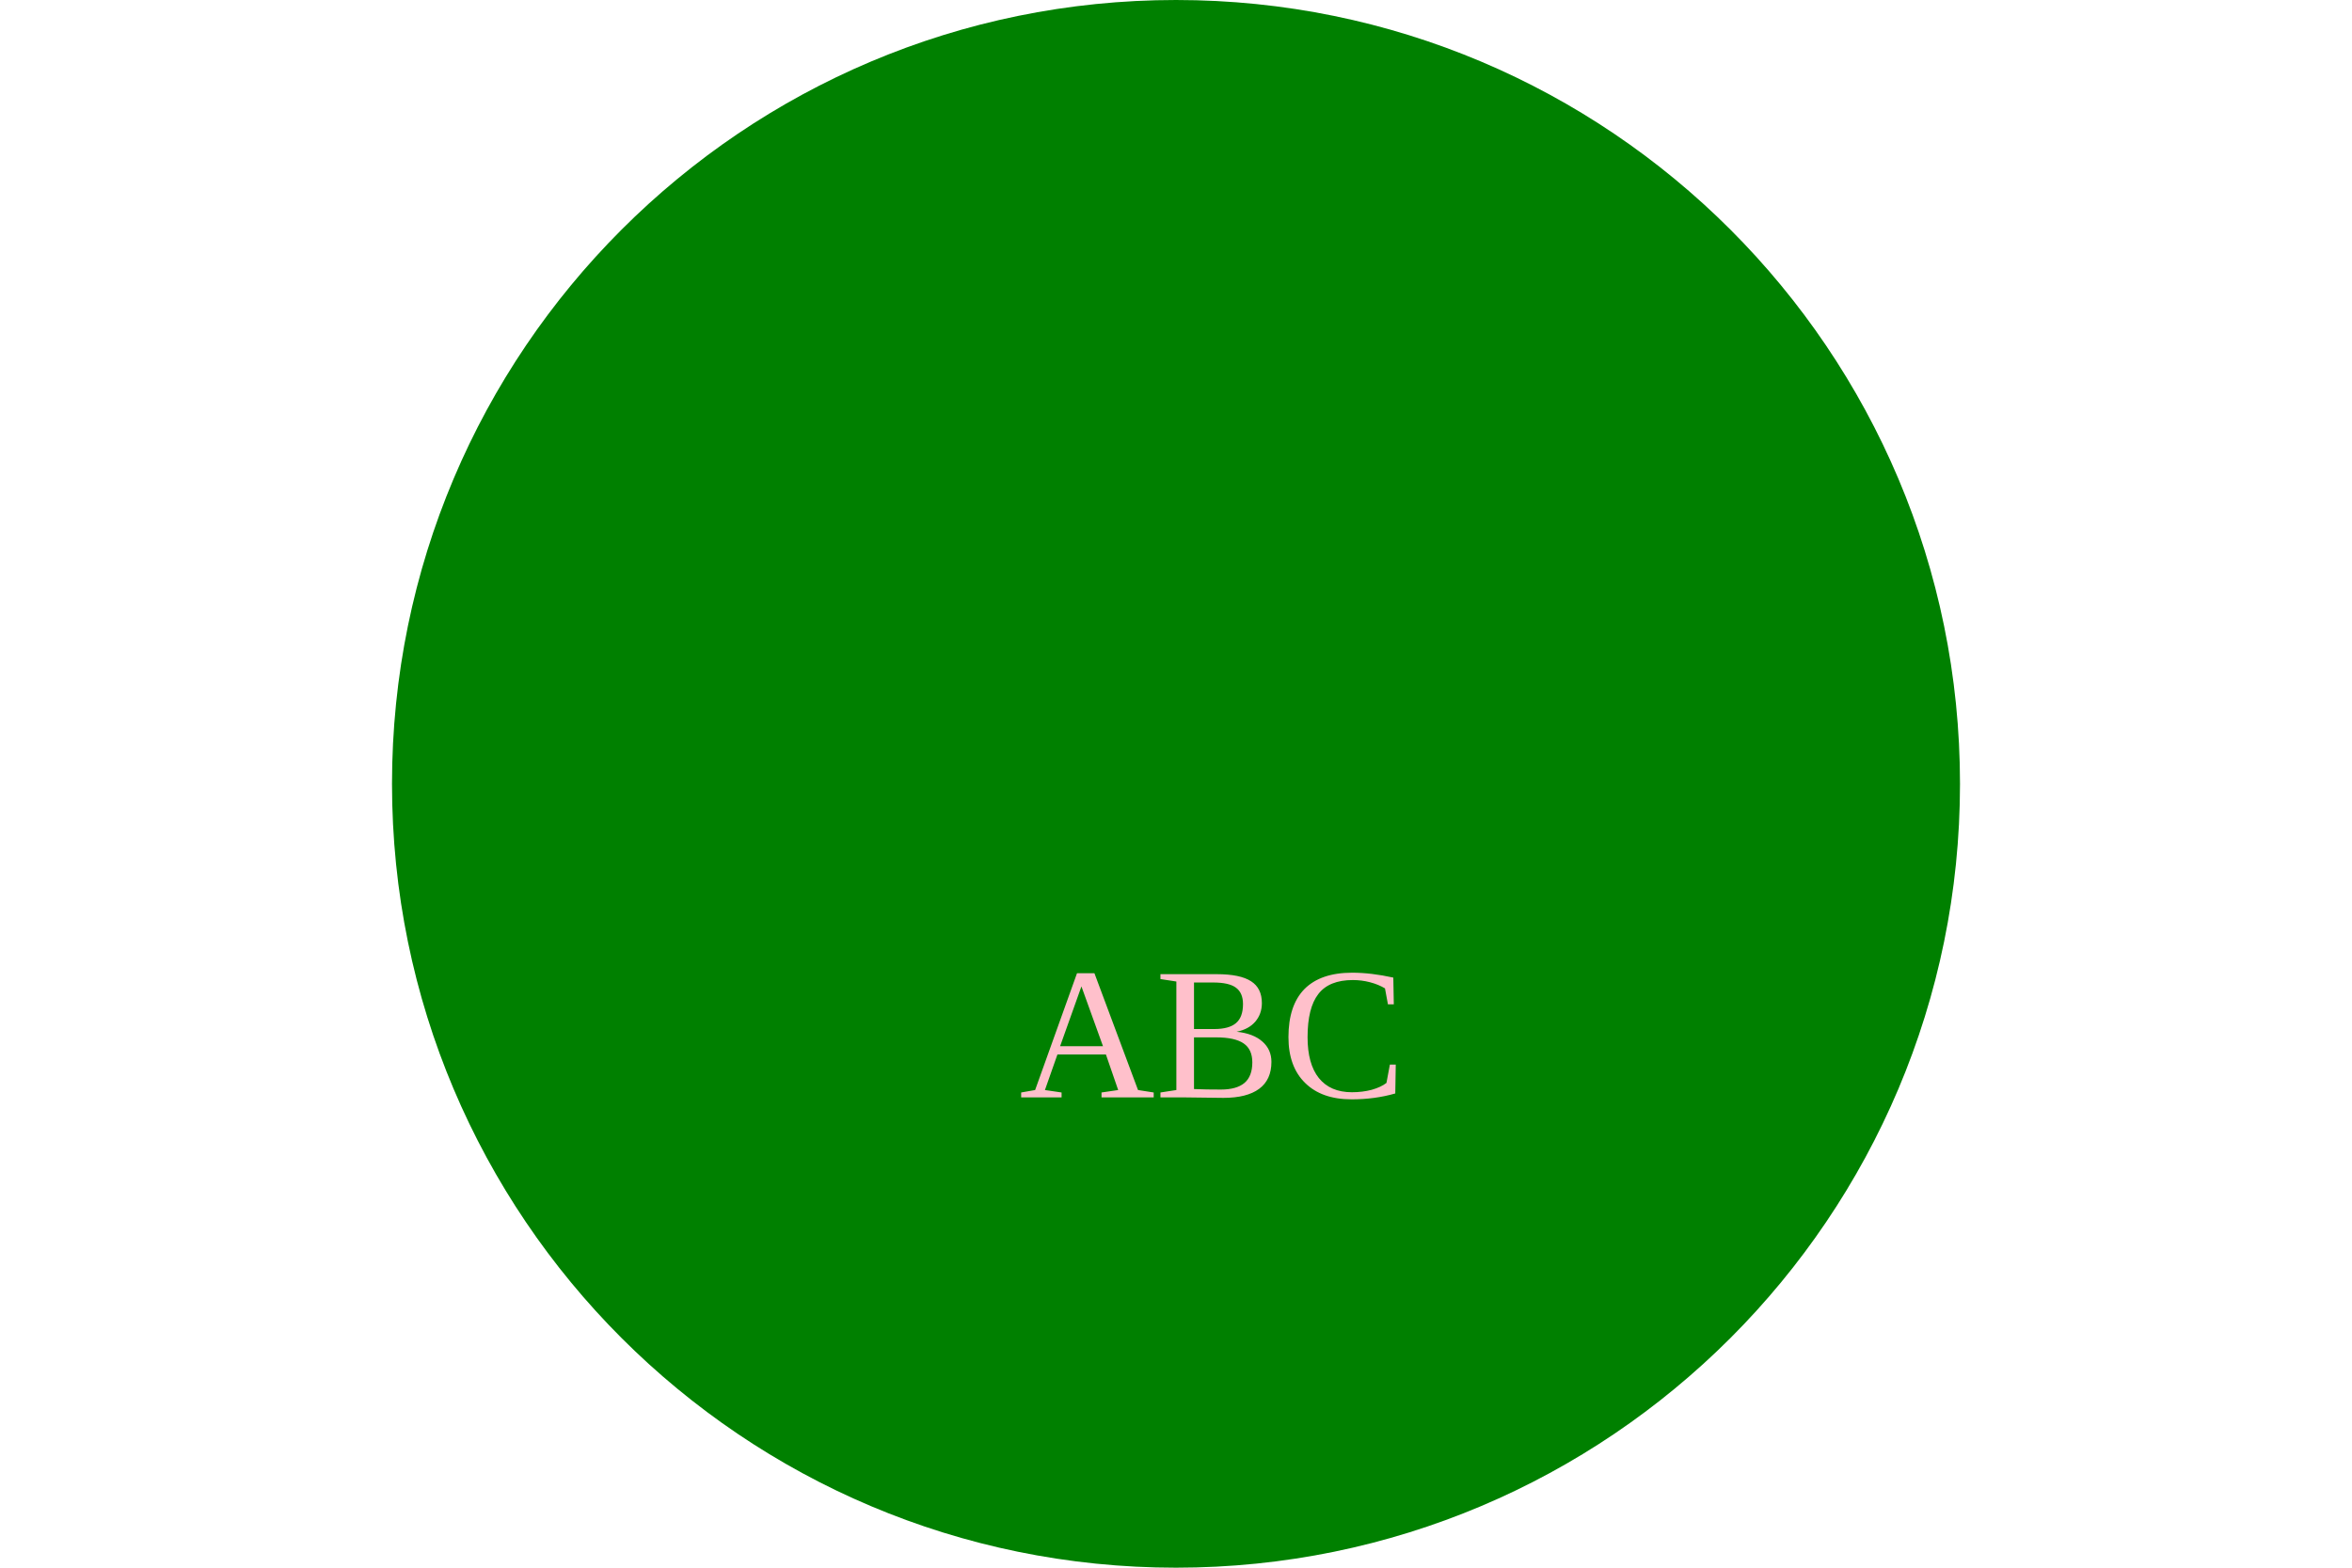
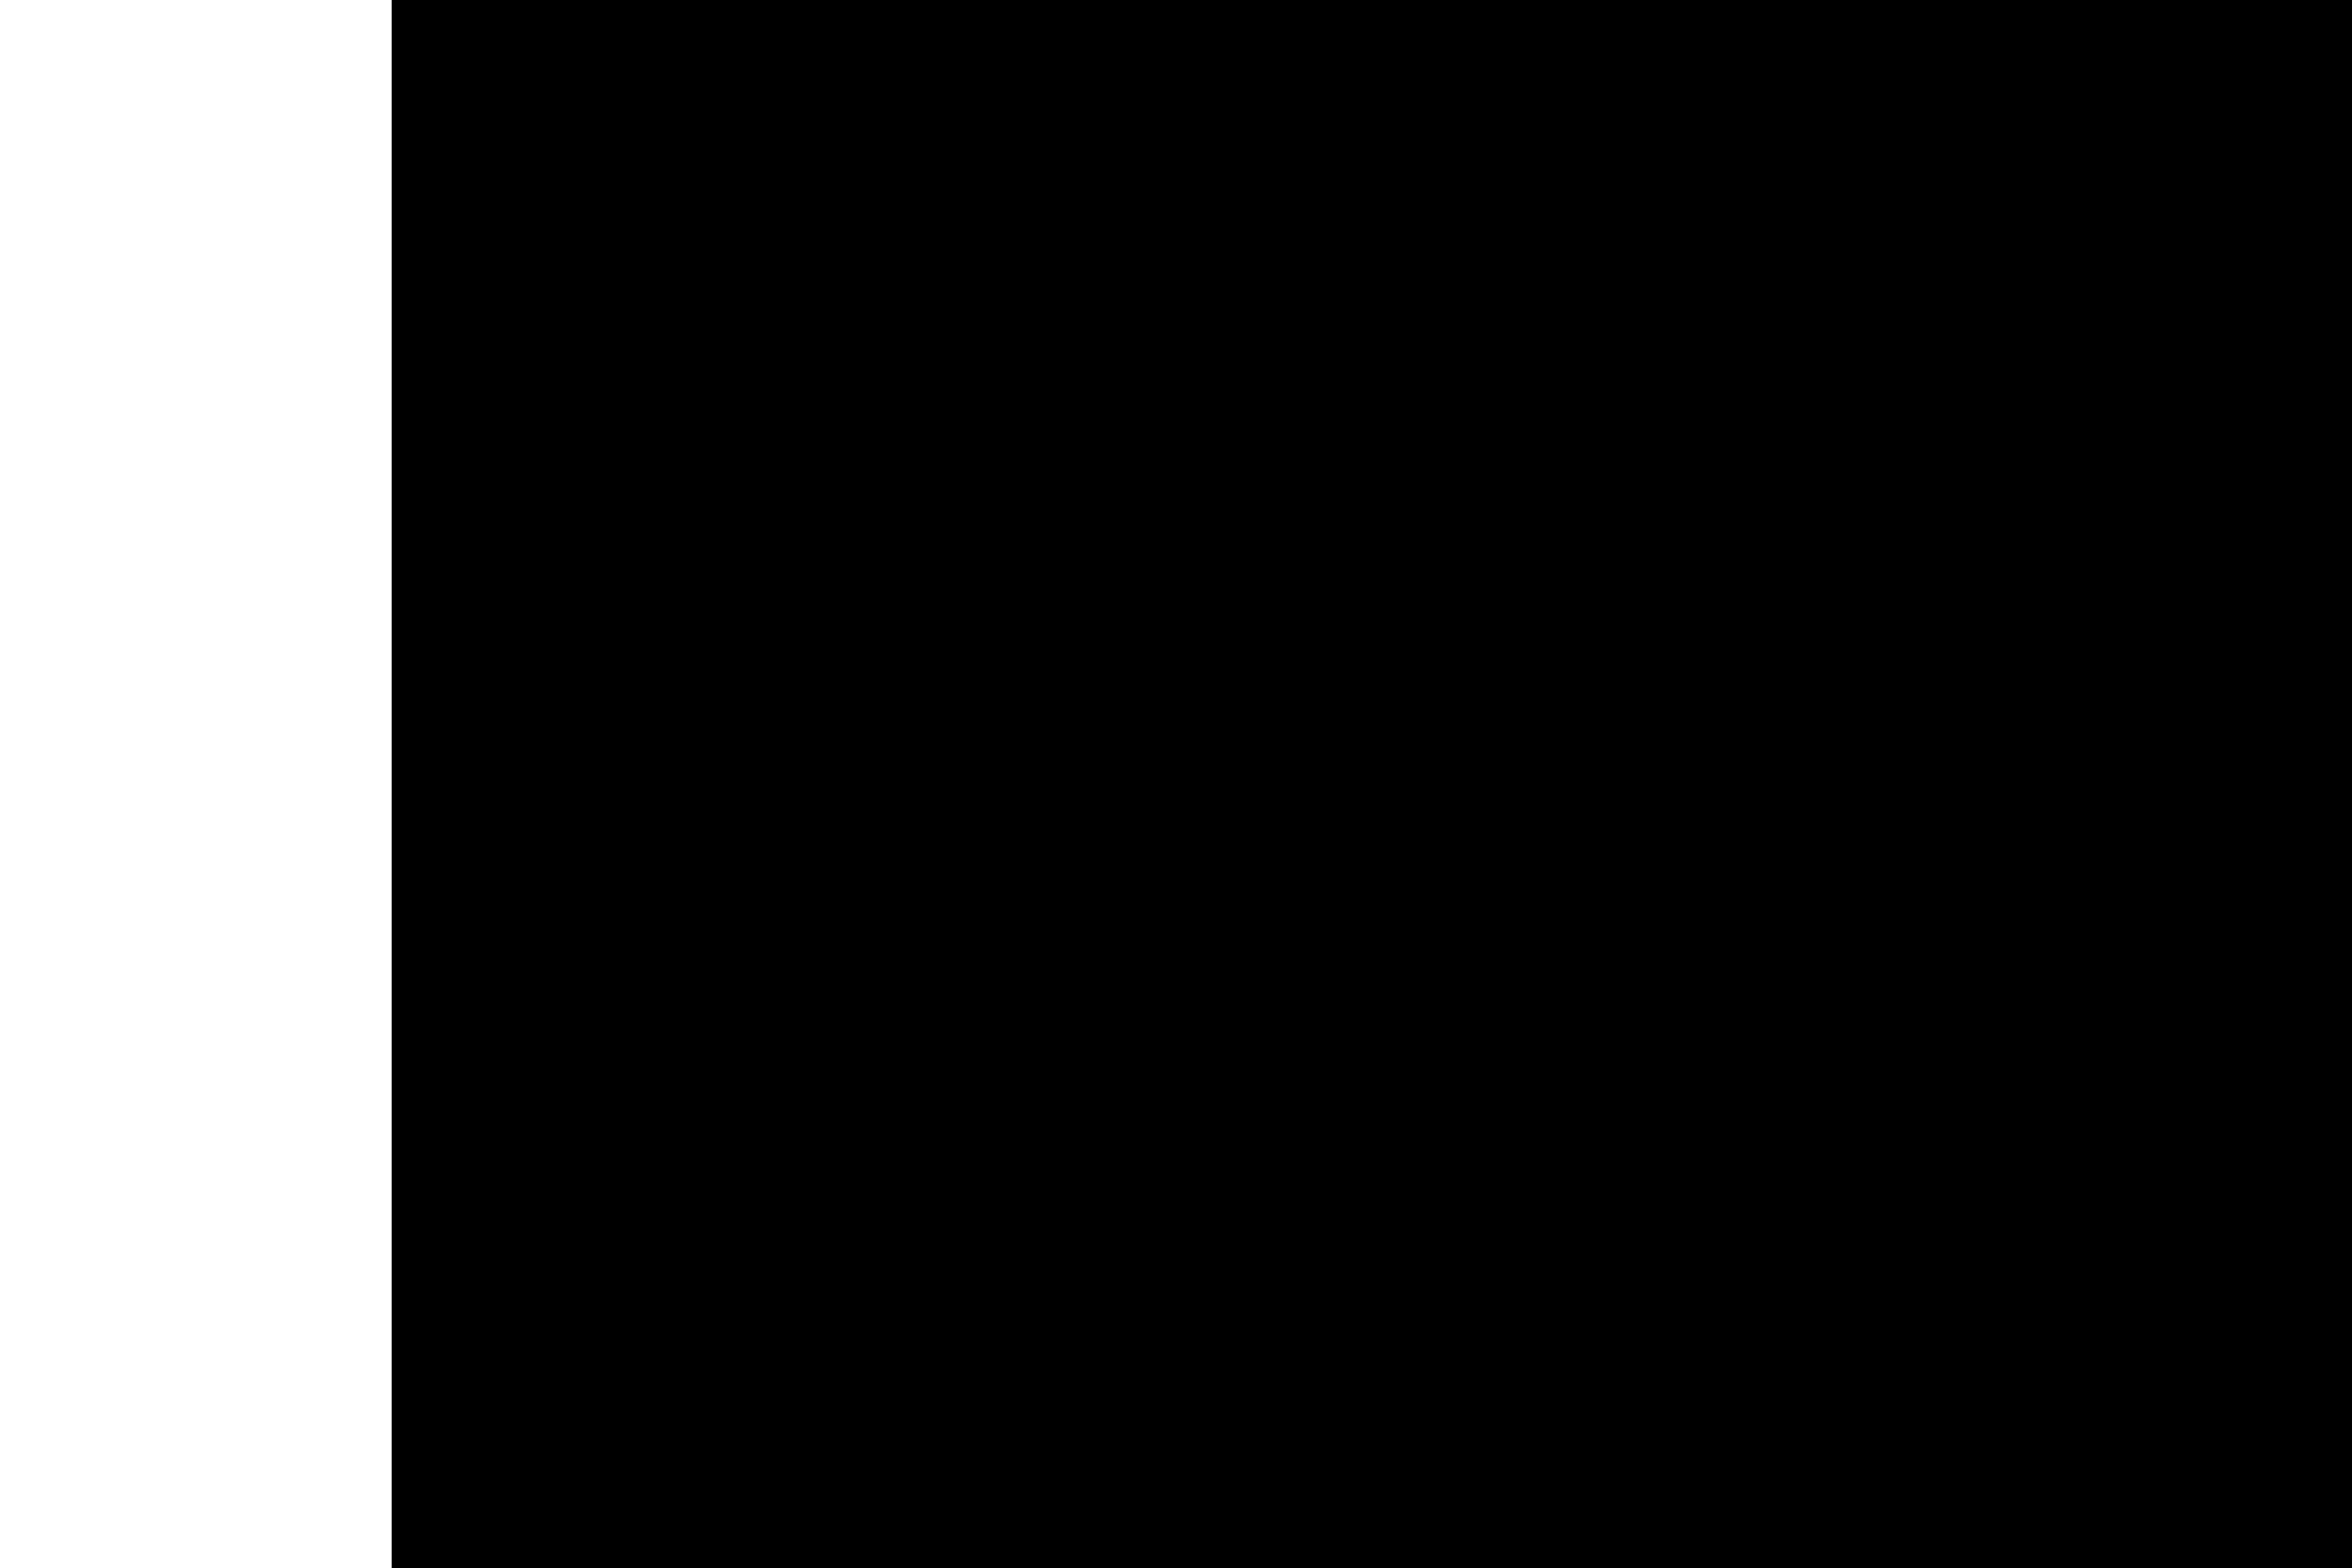
<svg xmlns="http://www.w3.org/2000/svg" version="1.1" width="300px" height="200px" viewBox="0 0 100 100">
-   <circle fill="green" cx="50" cy="50" r="50" />
-   <text x="40%" y="70%" fill="pink" font-size="100%">ABC</text>
+   <rect fill="whiet" width="200" height="200" />
+   <text x="40%" y="70%" fill="black" font-size="100%">ABC</text>
</svg>
